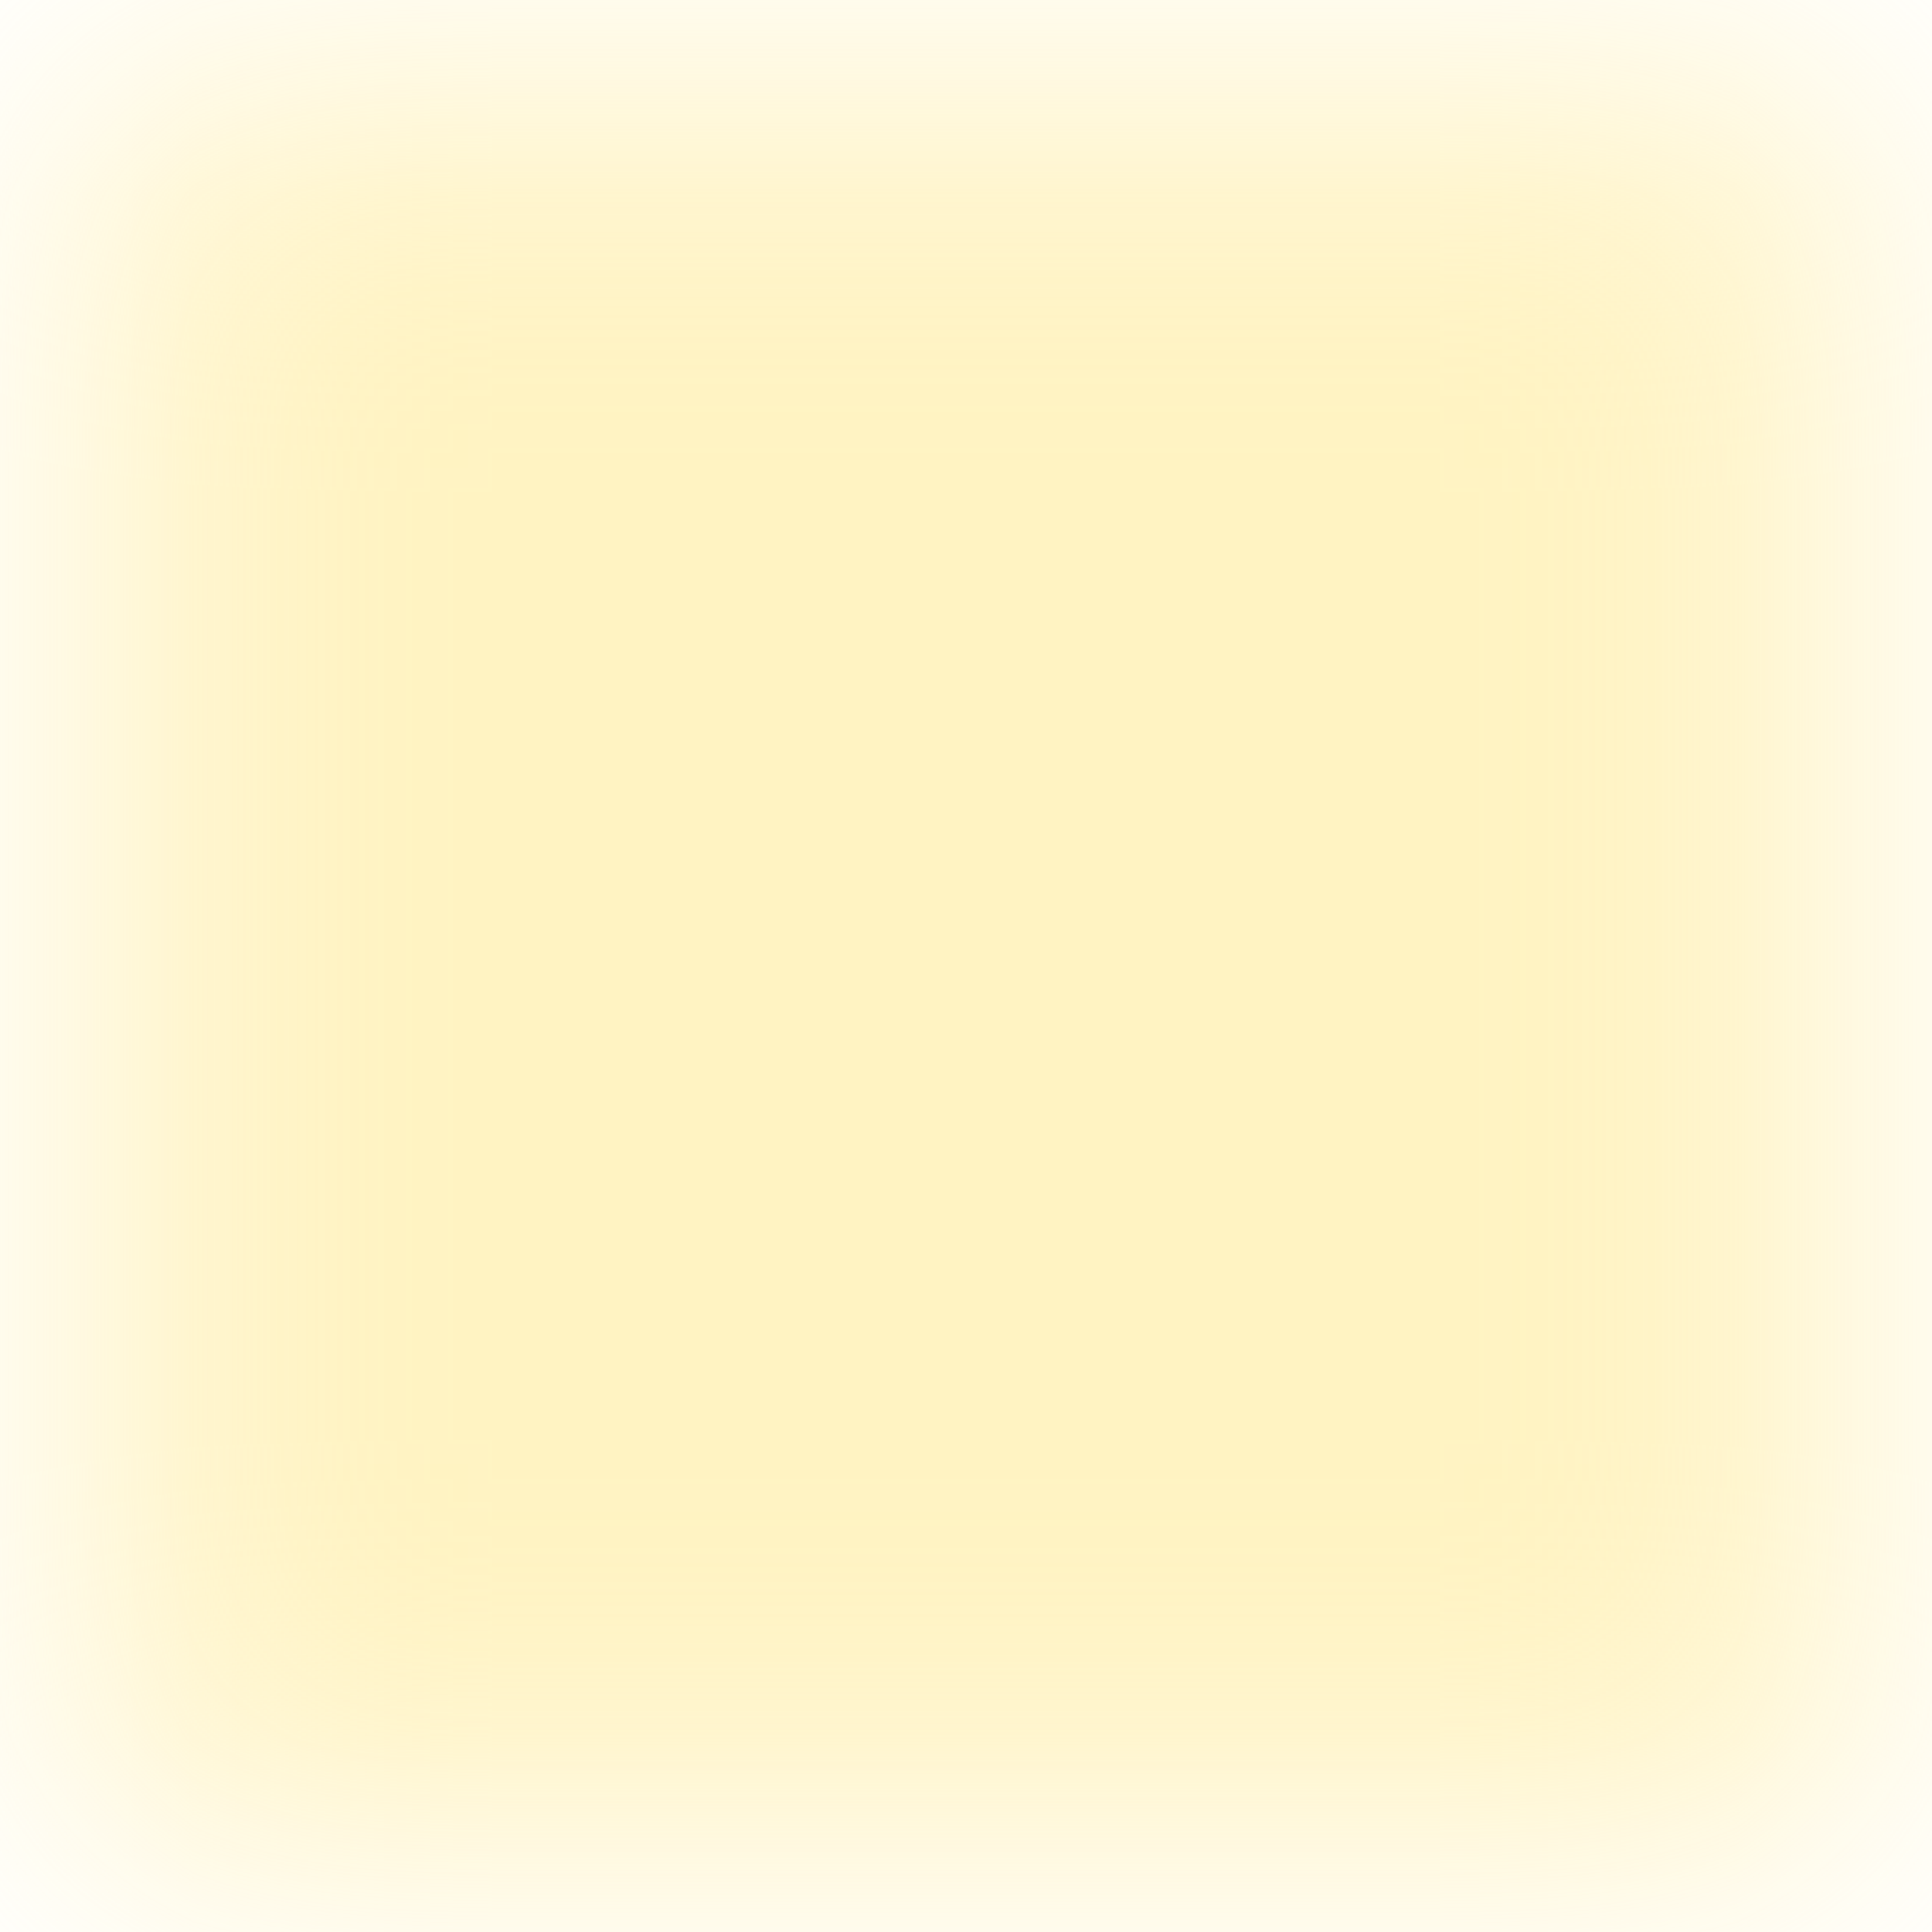
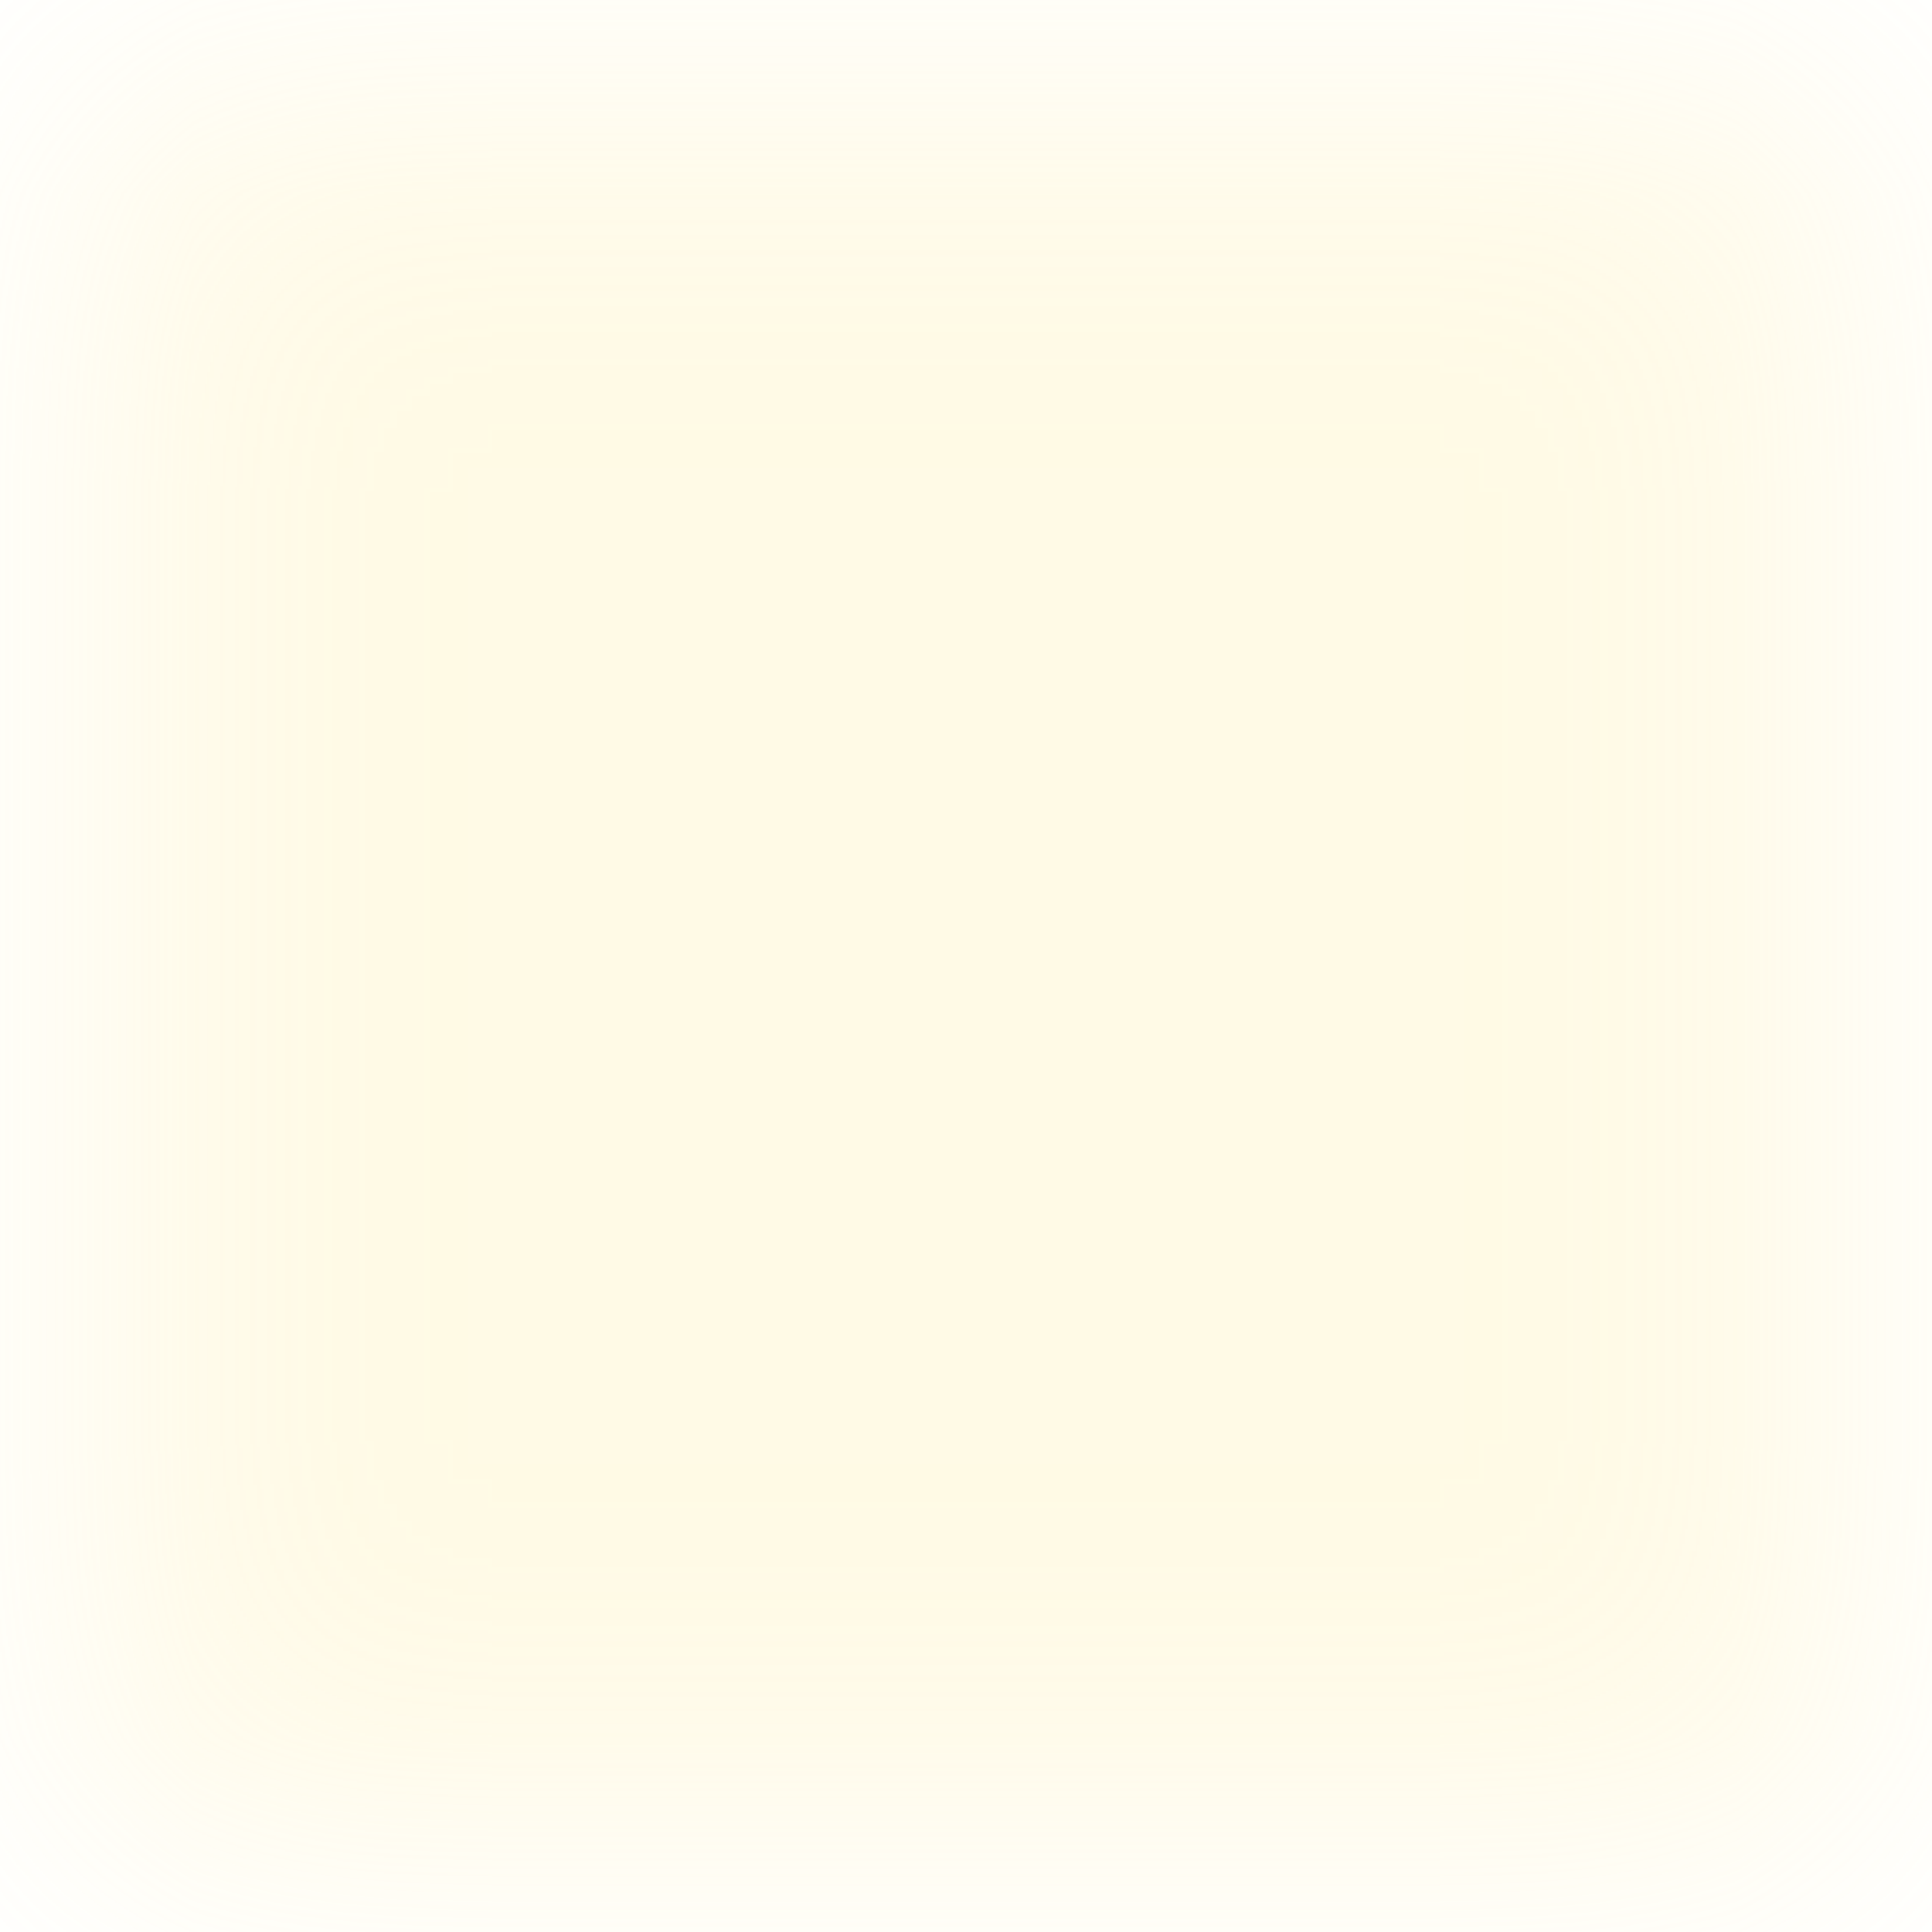
<svg xmlns="http://www.w3.org/2000/svg" width="32" height="32" viewBox="0 0 8.467 8.467" version="1.1" id="svg5">
  <defs id="defs2">
    <filter style="color-interpolation-filters:sRGB" id="filter858" x="-0.561" y="-0.561" width="2.122" height="2.122">
      <feGaussianBlur stdDeviation="0.366" id="feGaussianBlur860" />
    </filter>
  </defs>
  <g id="layer1">
-     <circle style="opacity:0.478;fill:#ffe680;stroke-width:0;stroke-linecap:round;stroke-linejoin:round;filter:url(#filter858)" id="path846" cx="4.266" cy="4.266" r="0.782" transform="matrix(20.60906,0,0,20.60906,-83.00945,-86.0421)" />
+     <circle style="opacity:0.2;fill:#ffe680;stroke-width:0;stroke-linecap:round;stroke-linejoin:round;filter:url(#filter858)" id="path846" cx="4.266" cy="4.266" r="0.782" transform="matrix(20.60906,0,0,20.60906,-83.00945,-86.0421)" />
  </g>
</svg>
